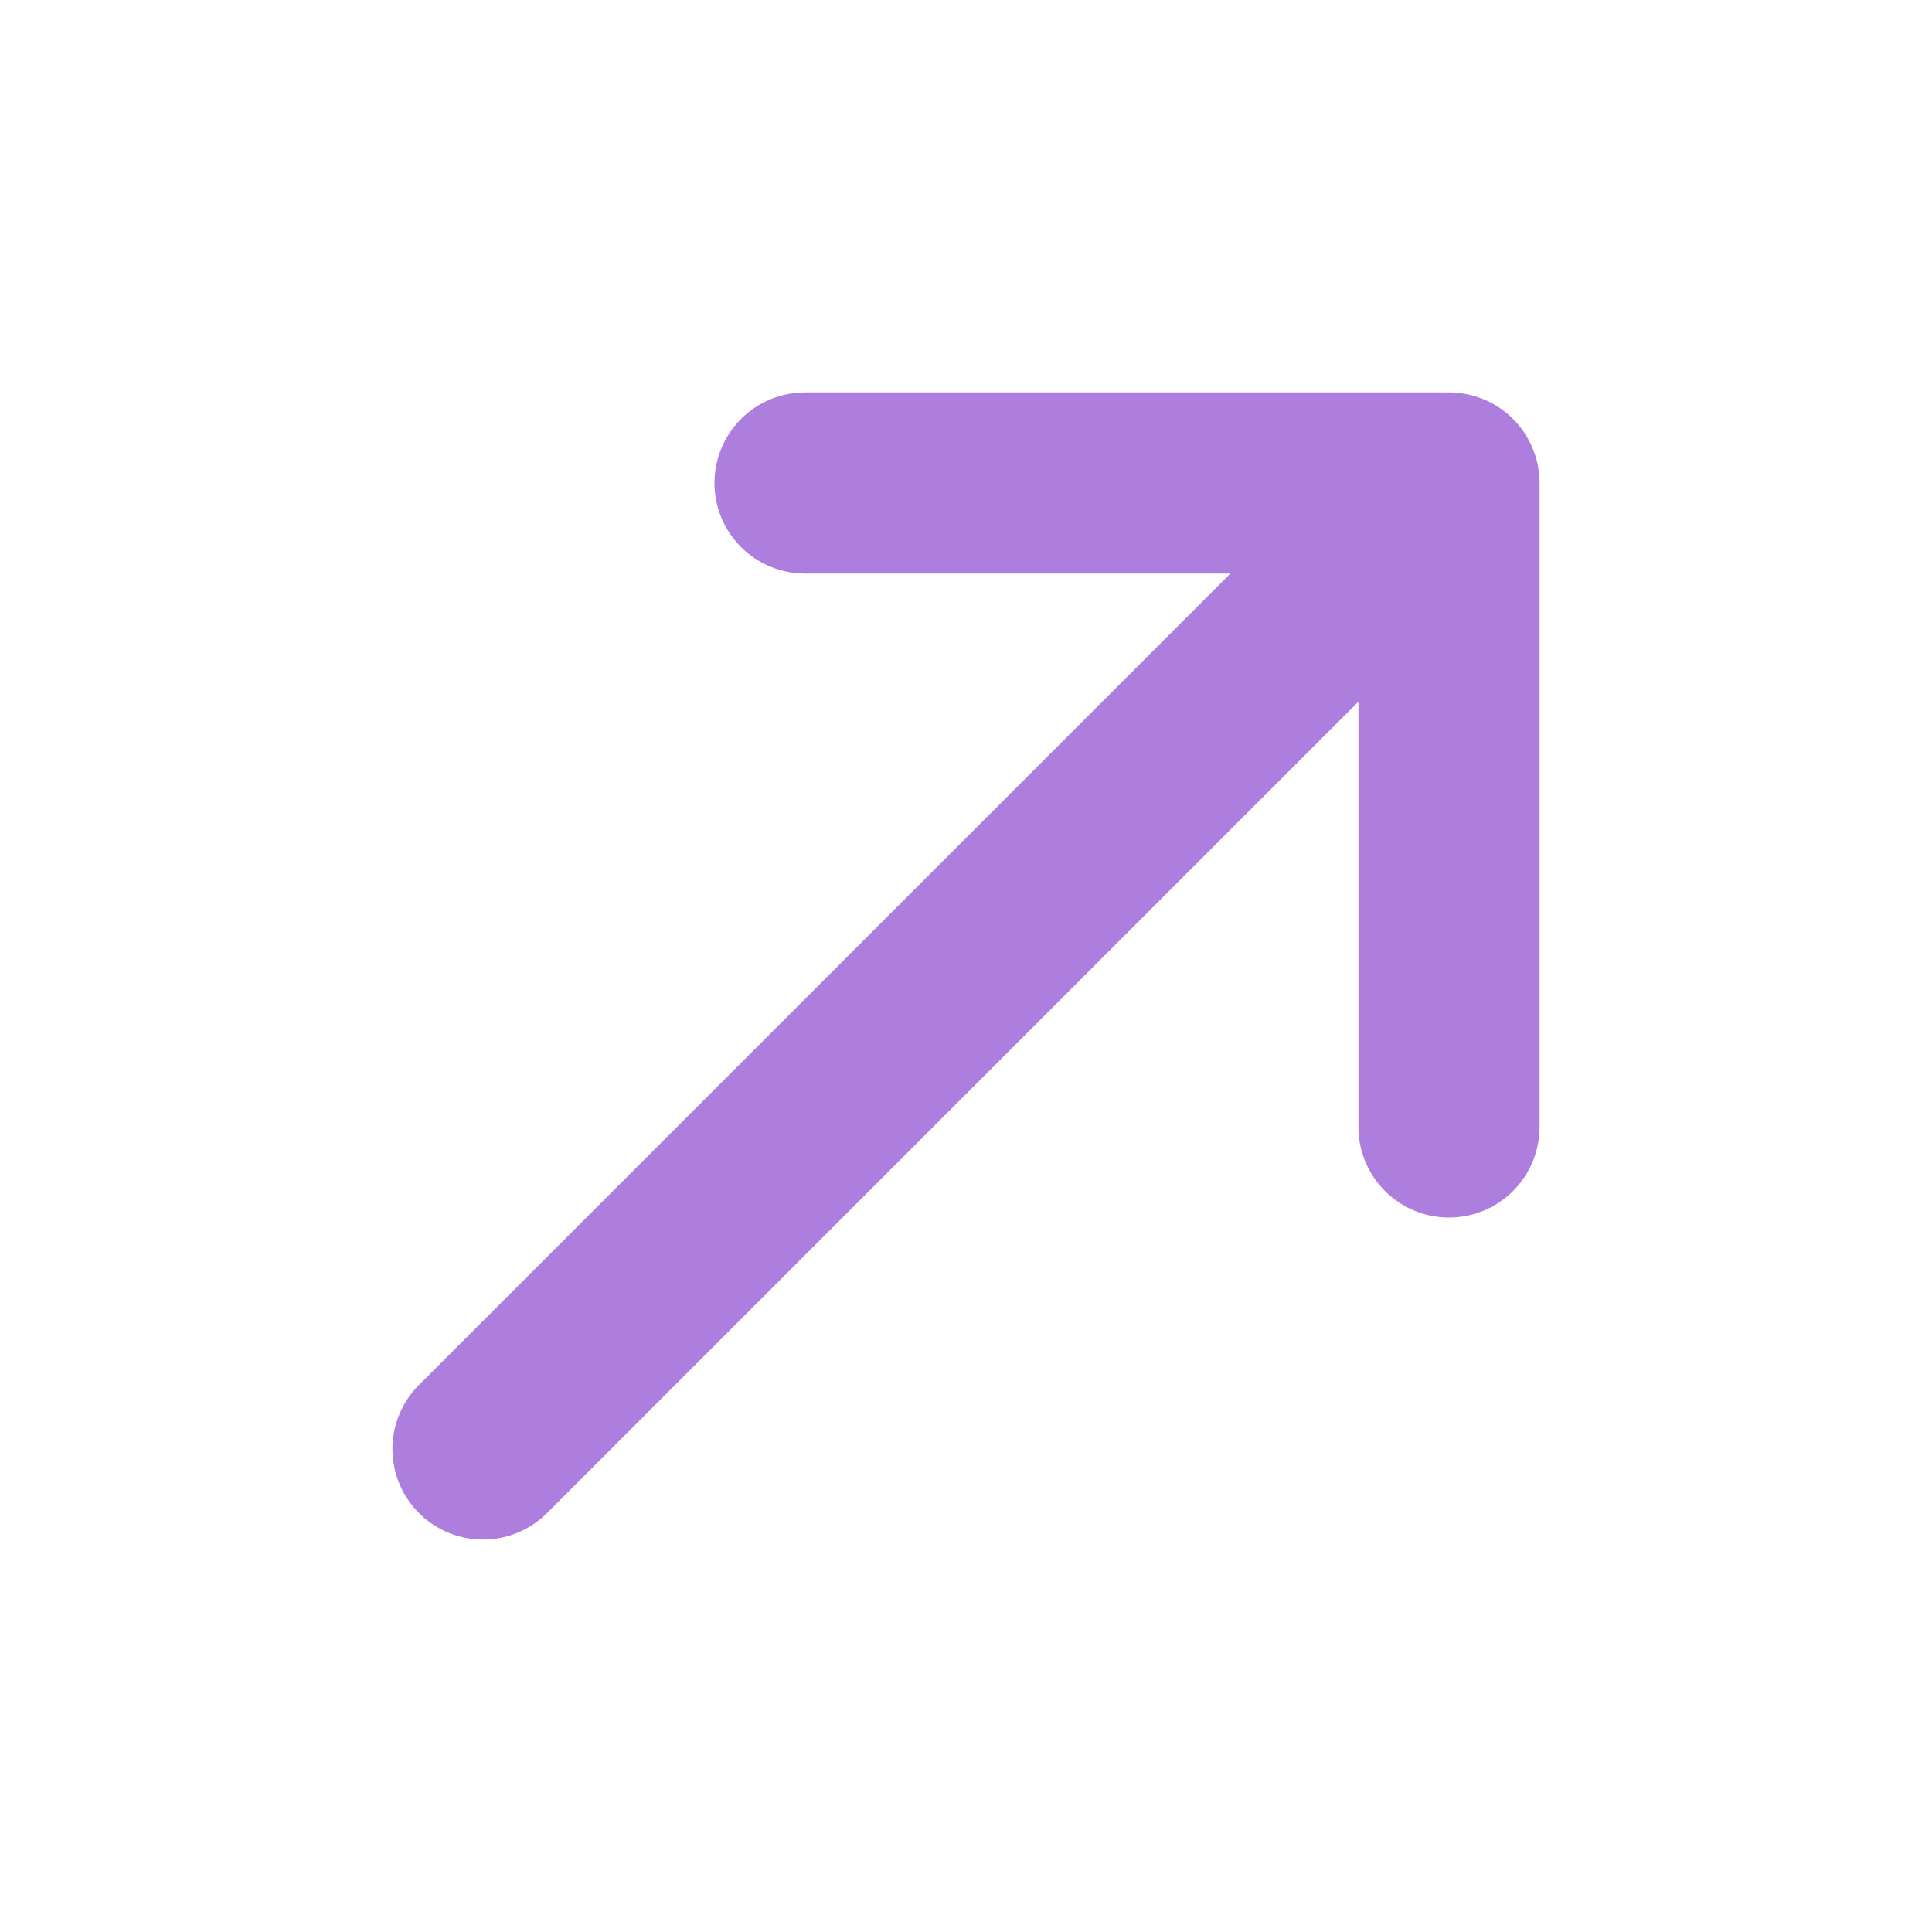
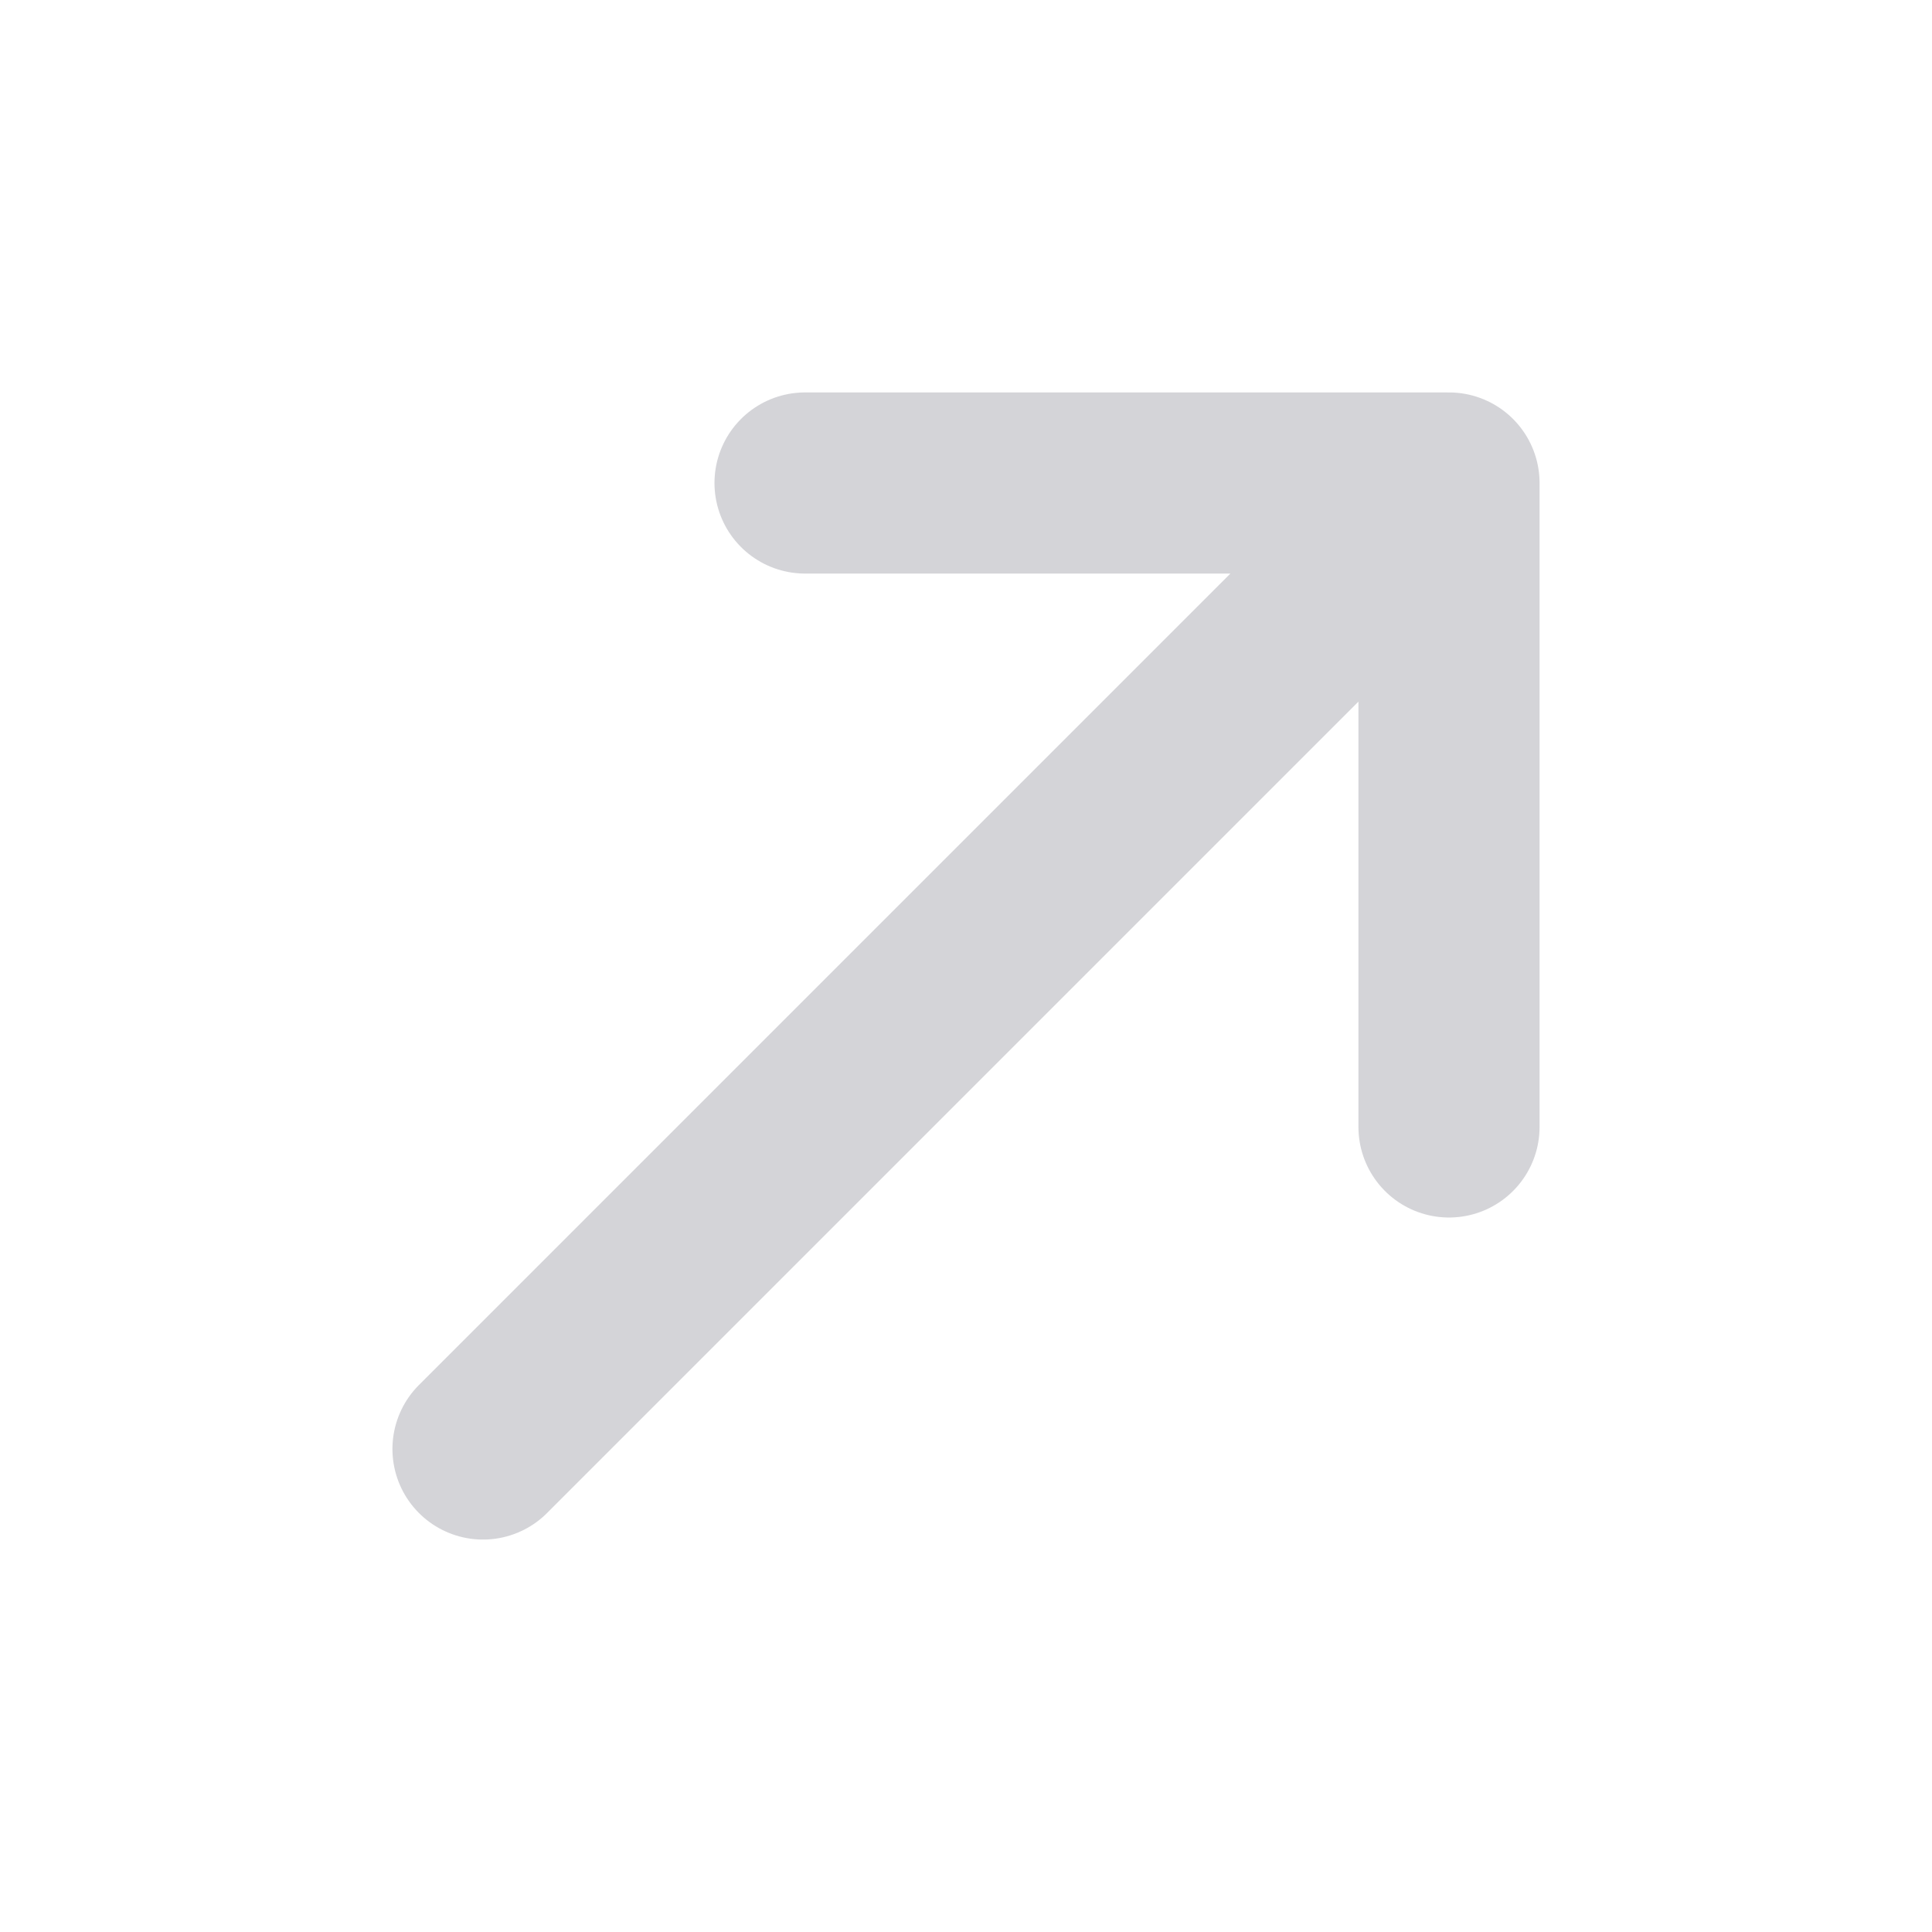
<svg xmlns="http://www.w3.org/2000/svg" width="16" height="16" viewBox="0 0 16 16" fill="none">
-   <path d="M4 12L12 4M12 4H6.667M12 4V9.333" stroke="#AE7EDE" stroke-width="1.5" stroke-linecap="round" stroke-linejoin="round" />
+   <path d="M4 12L12 4M12 4H6.667M12 4V9.333" stroke="#D4D4D8" stroke-width="1.5" stroke-linecap="round" stroke-linejoin="round" />
</svg>
